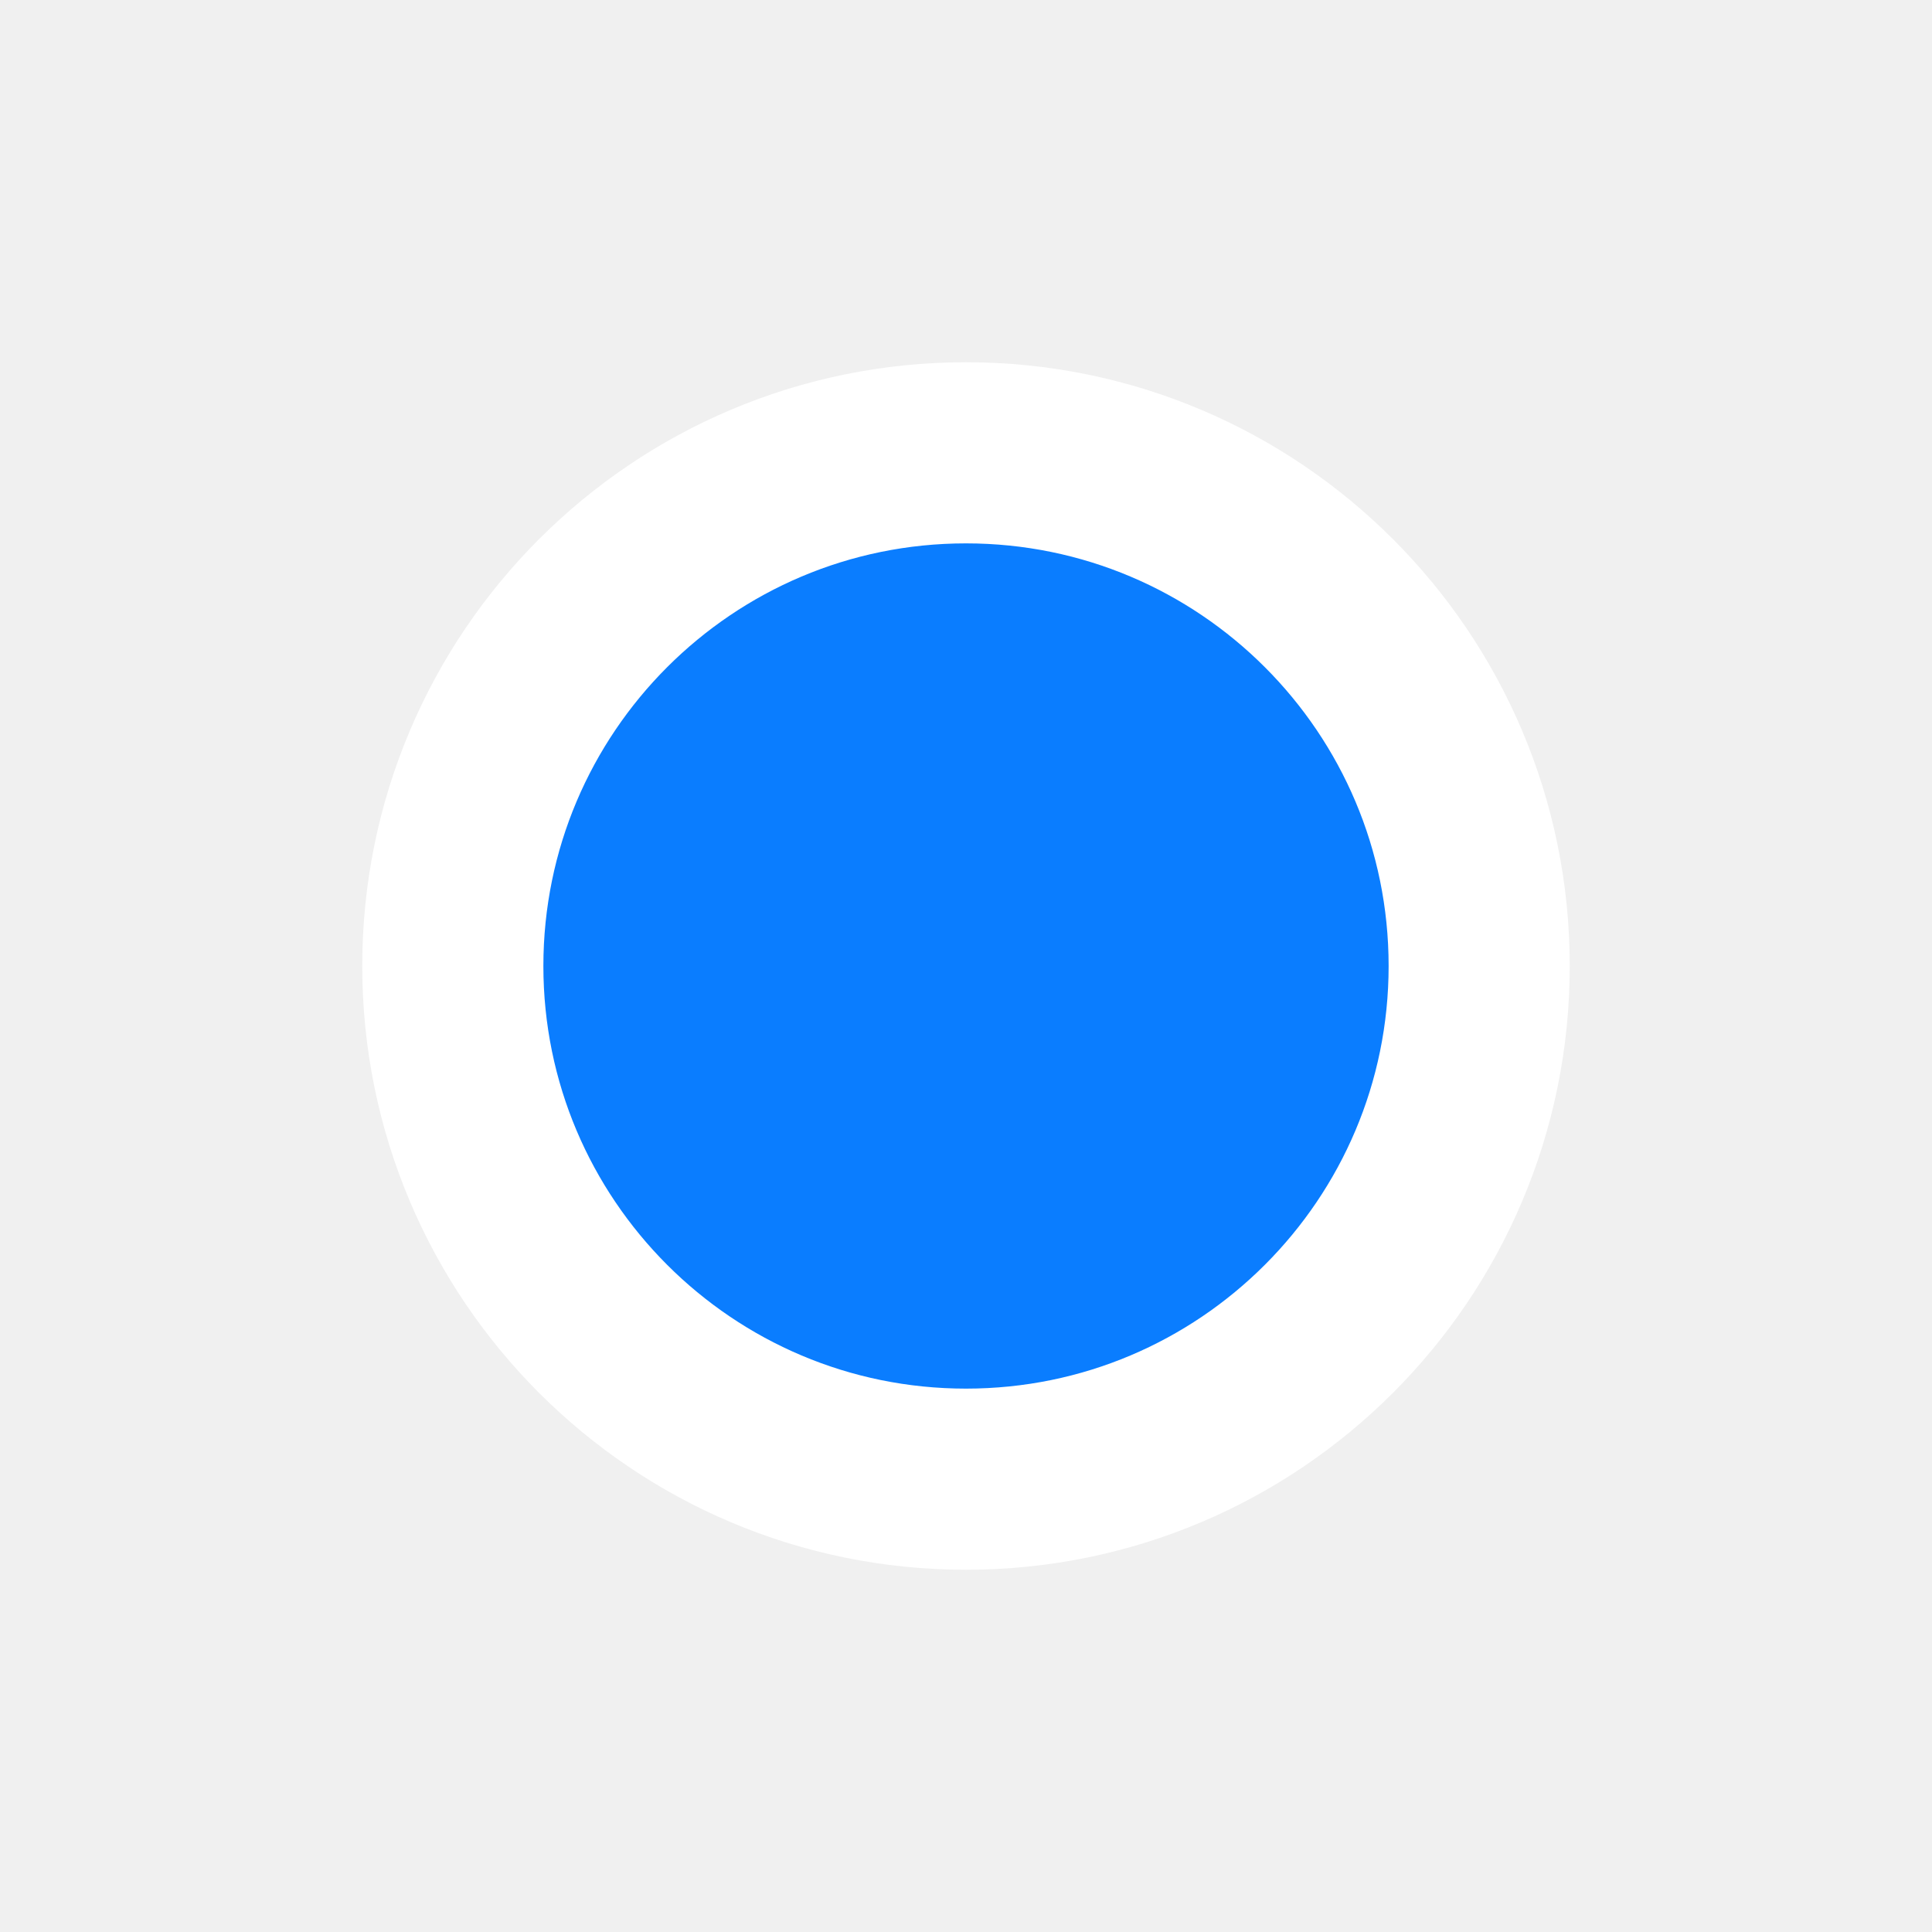
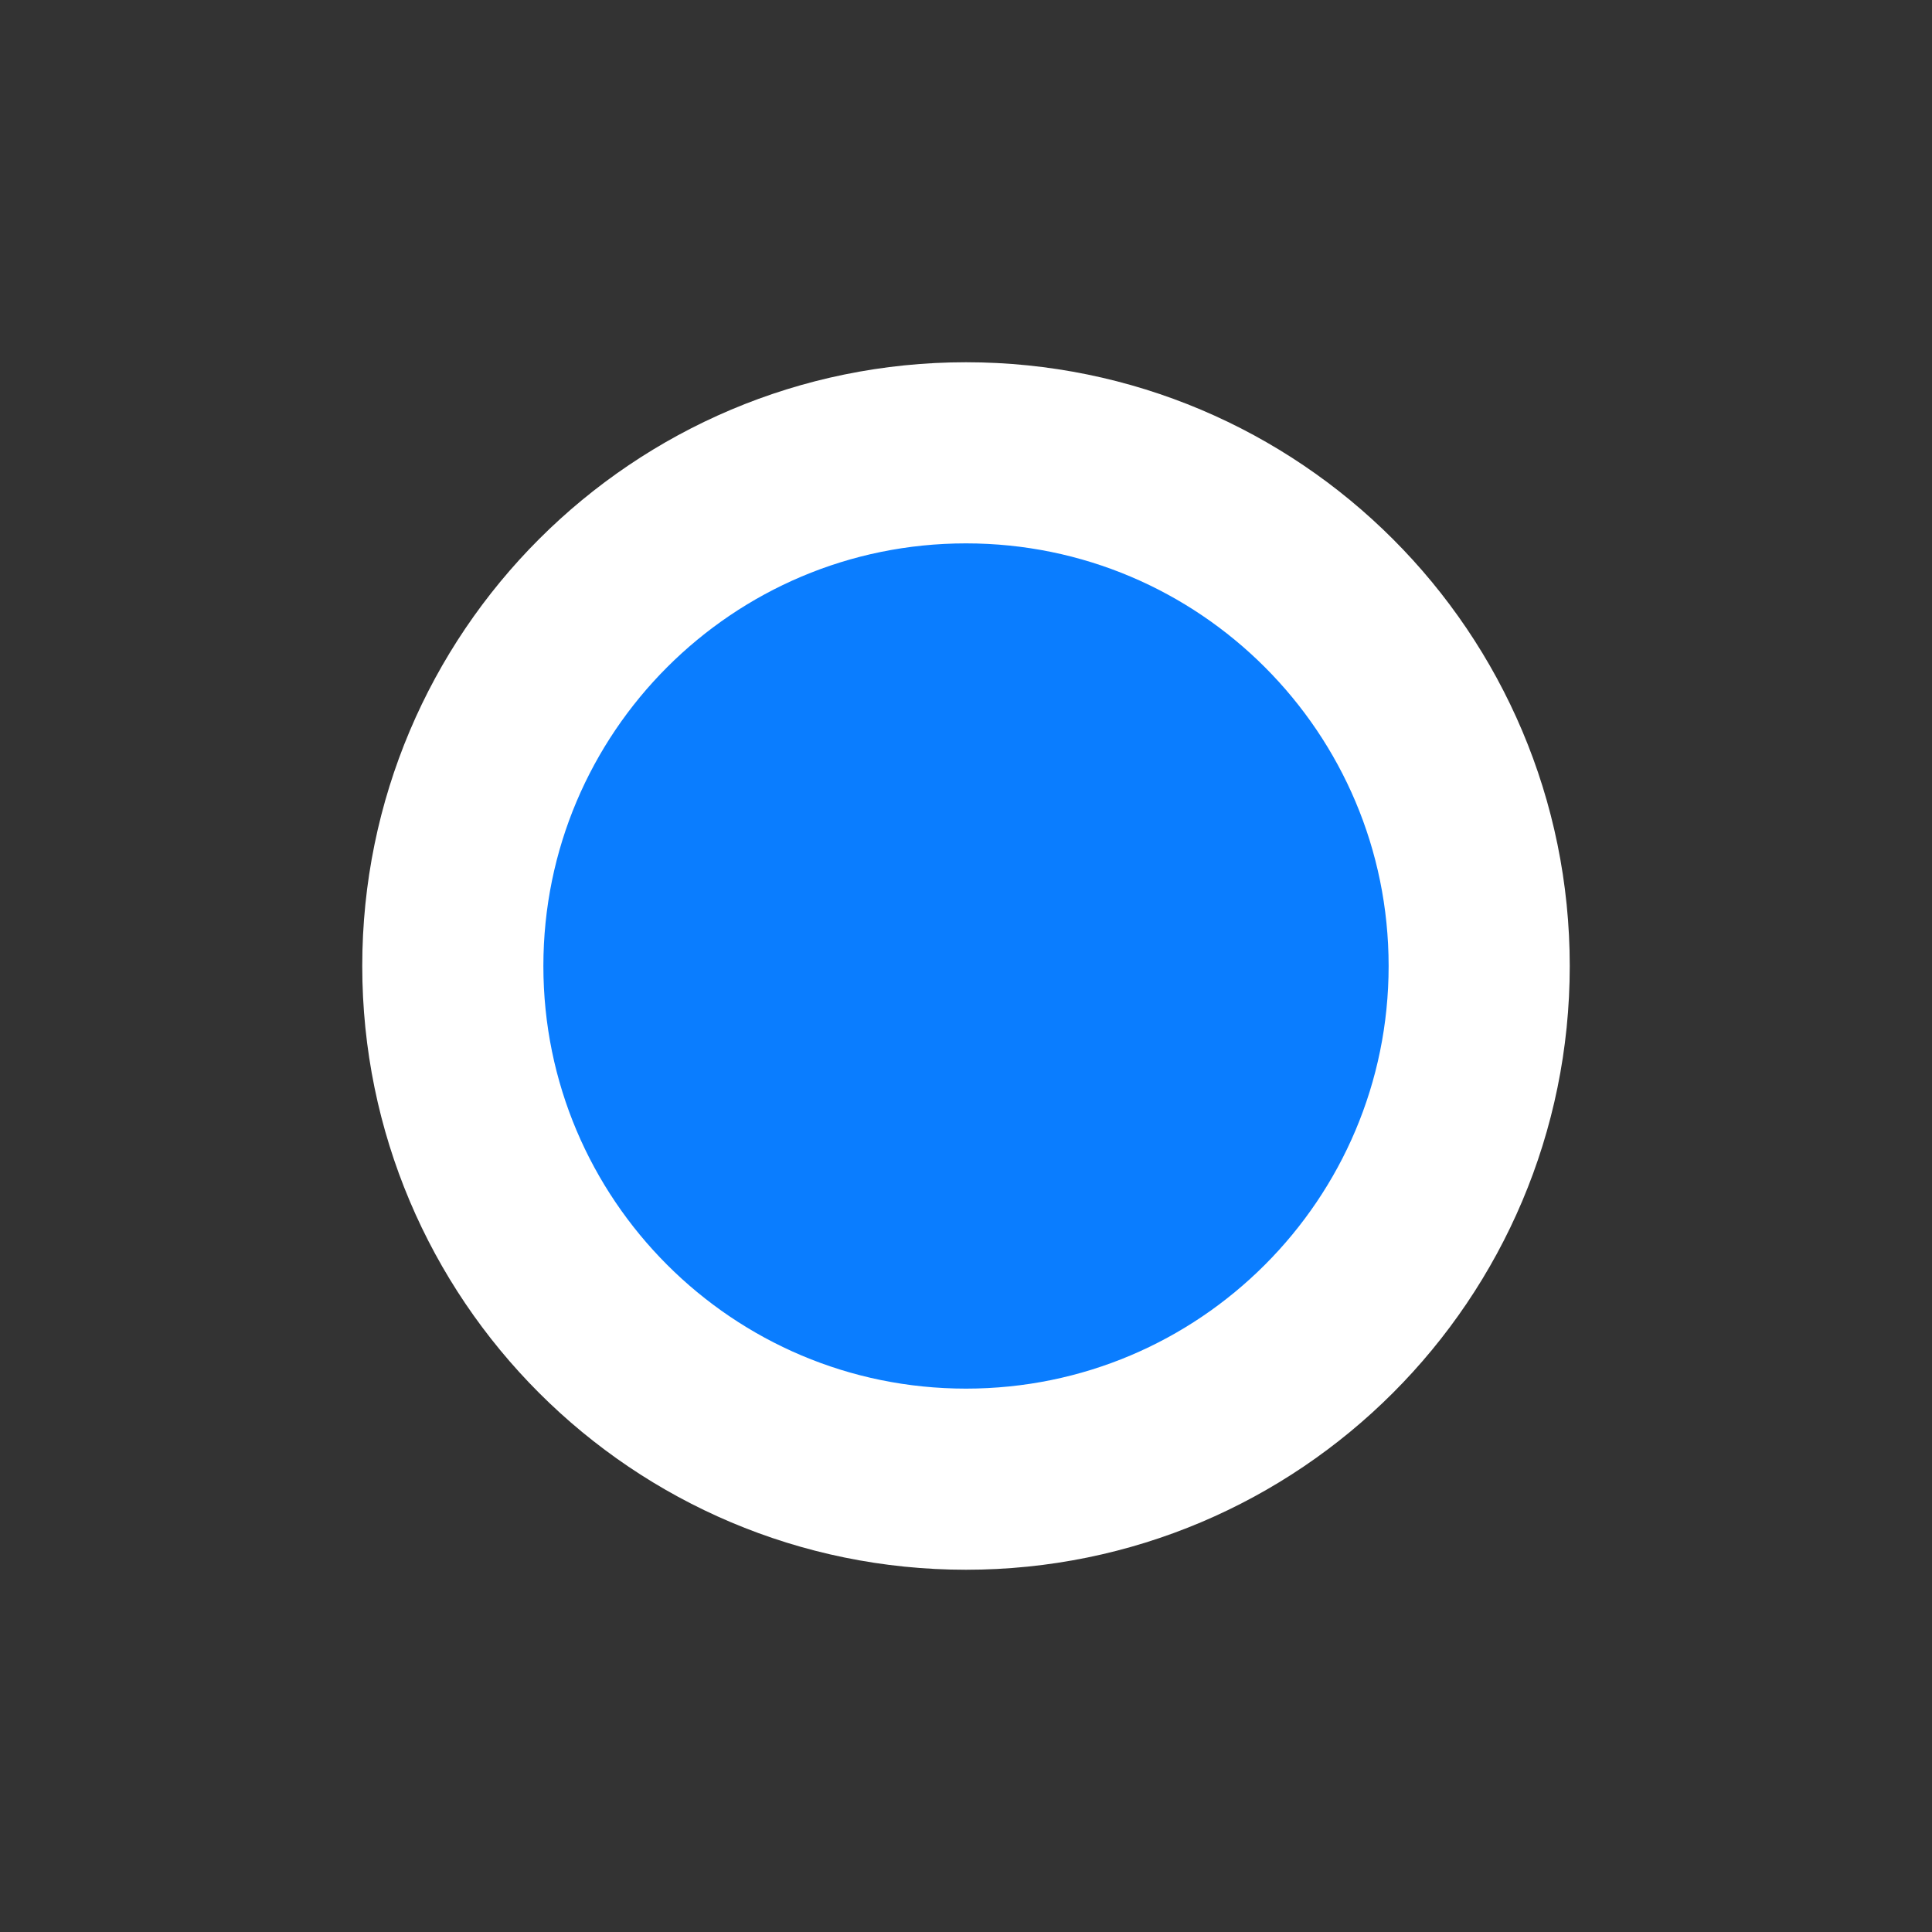
<svg xmlns="http://www.w3.org/2000/svg" width="16" height="16" viewBox="0 0 16 16" fill="none">
  <g clip-path="url(#fi-colour-swmm-SWMM-urban-junction-svg-clip0_304_1070)">
+     <rect width="16" height="16" fill="#333333" />
    <circle cx="8" cy="8" r="4.25" fill="#0A7DFF" stroke="white" stroke-width="1.5" />
  </g>
  <defs>
    <clipPath id="fi-colour-swmm-SWMM-urban-junction-svg-clip0_304_1070">
      <rect width="16" height="16" fill="white" />
    </clipPath>
  </defs>
</svg>
